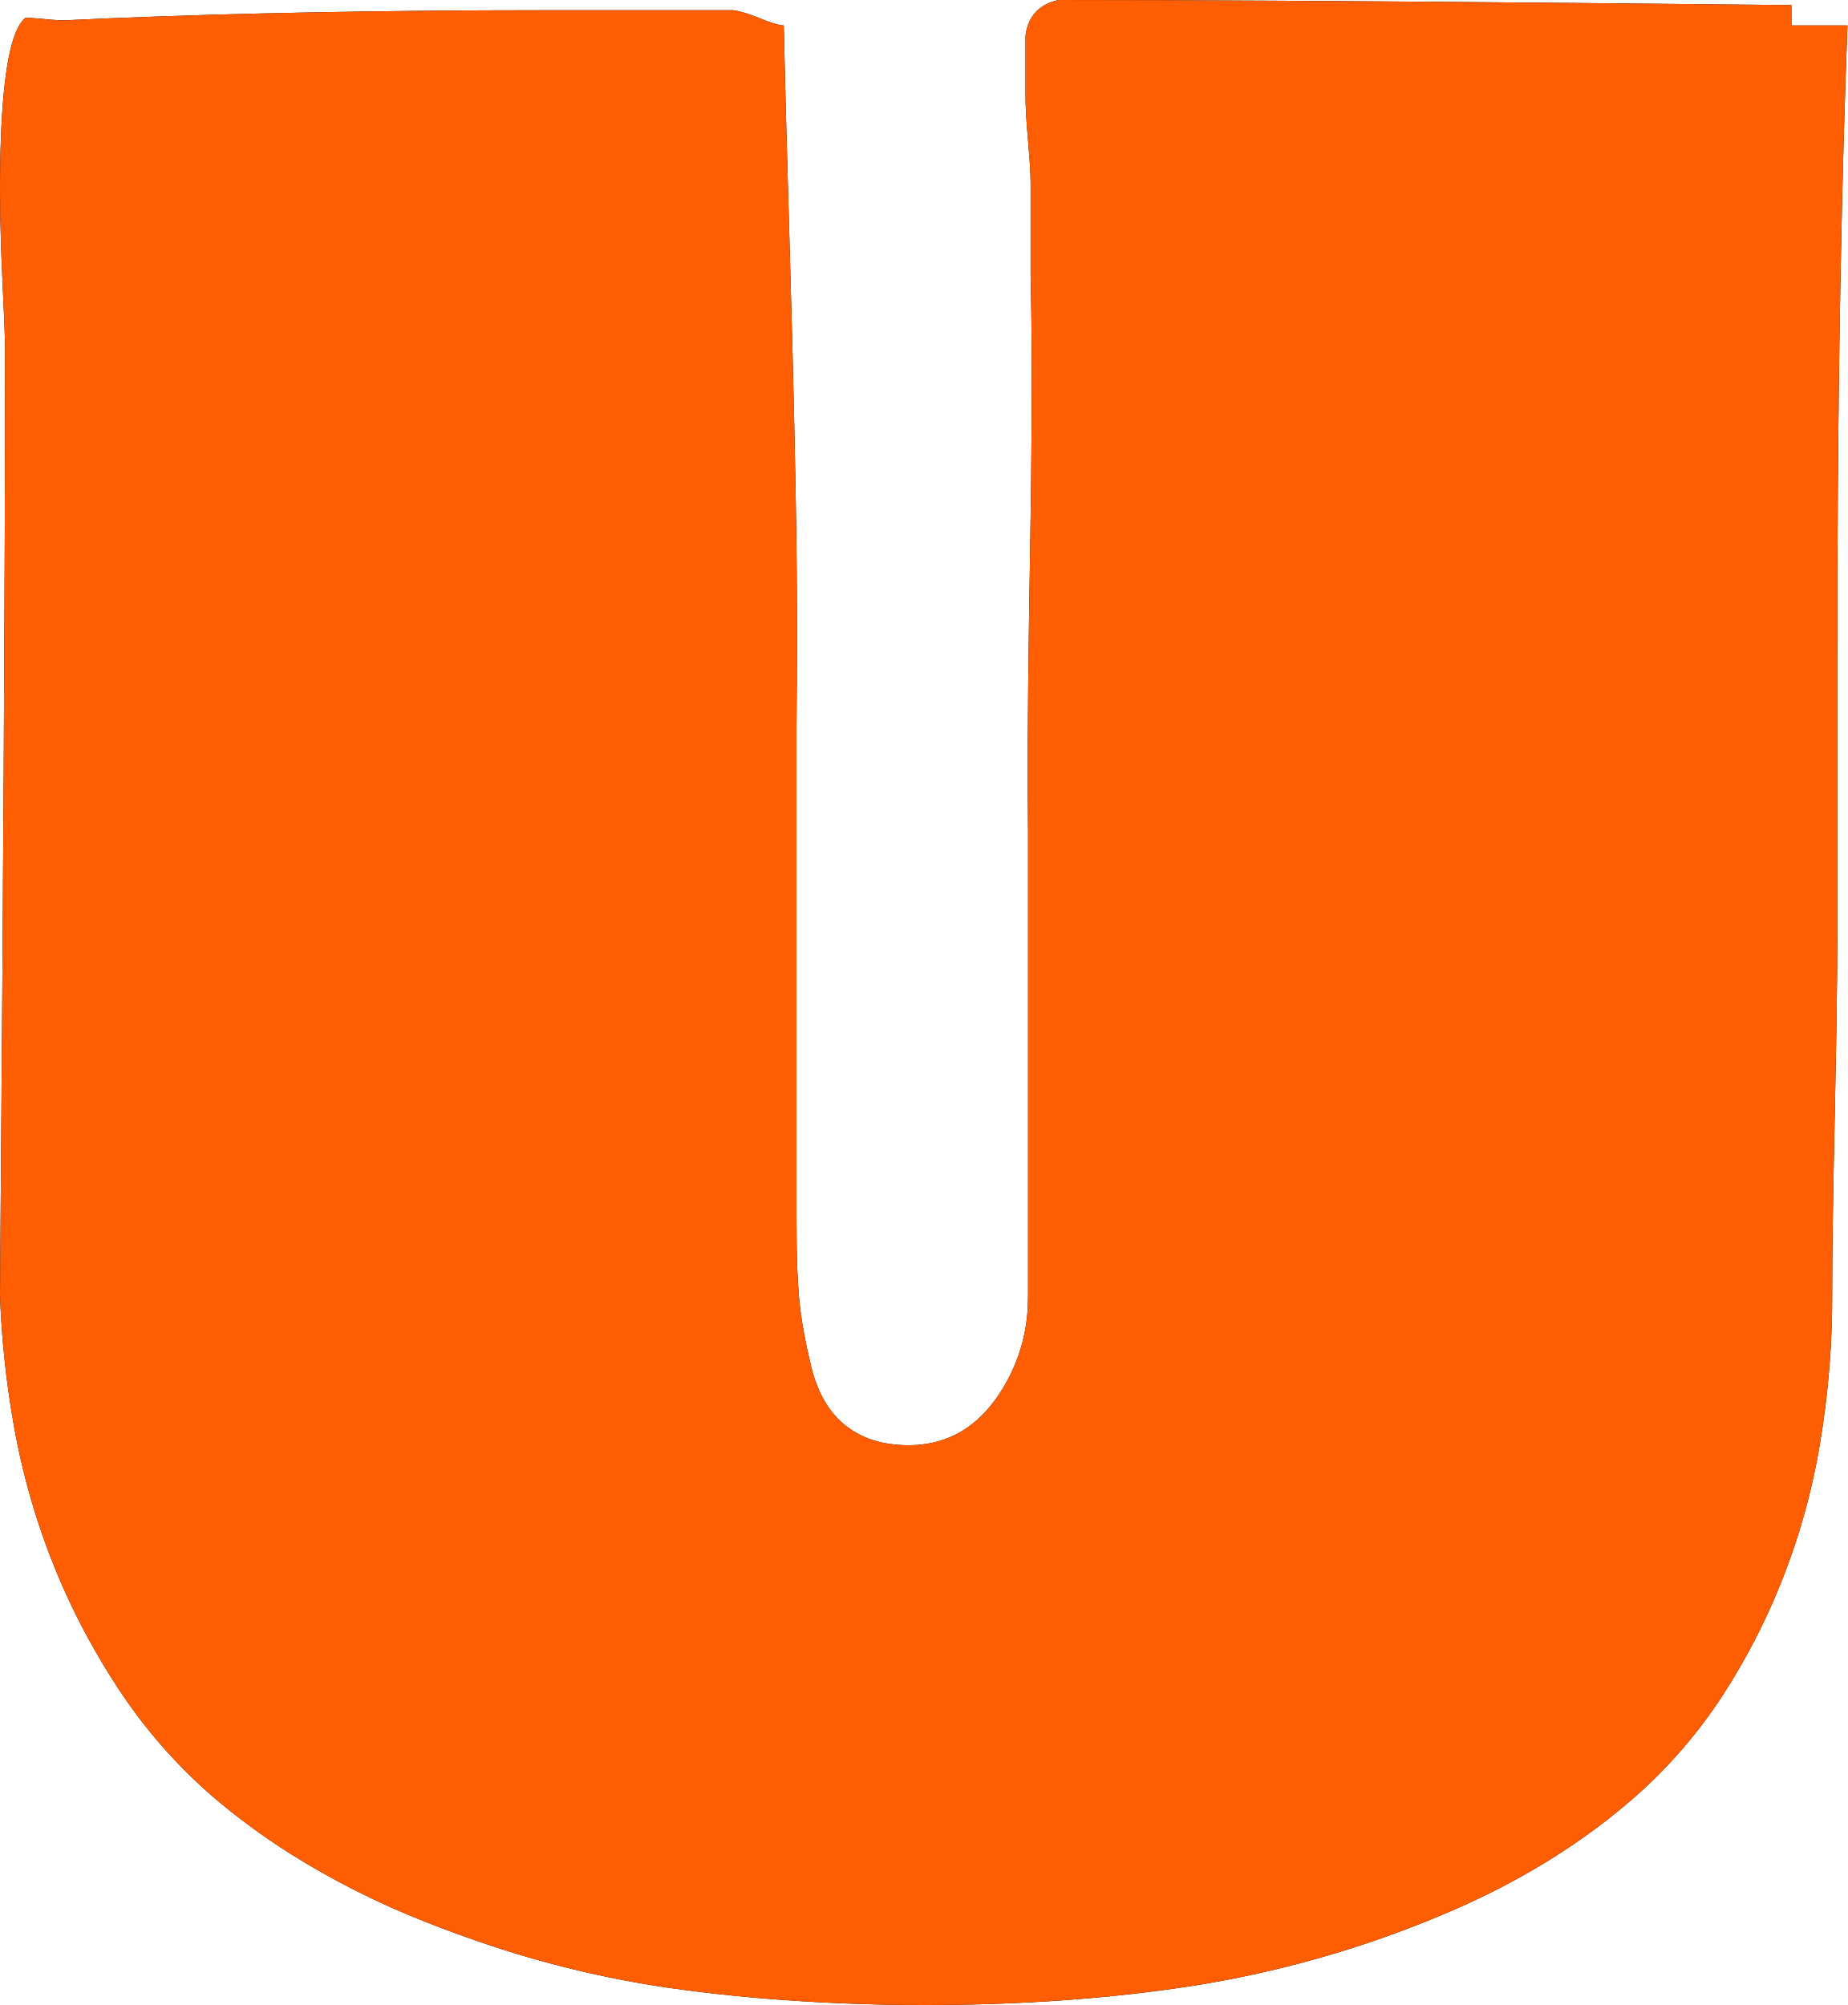
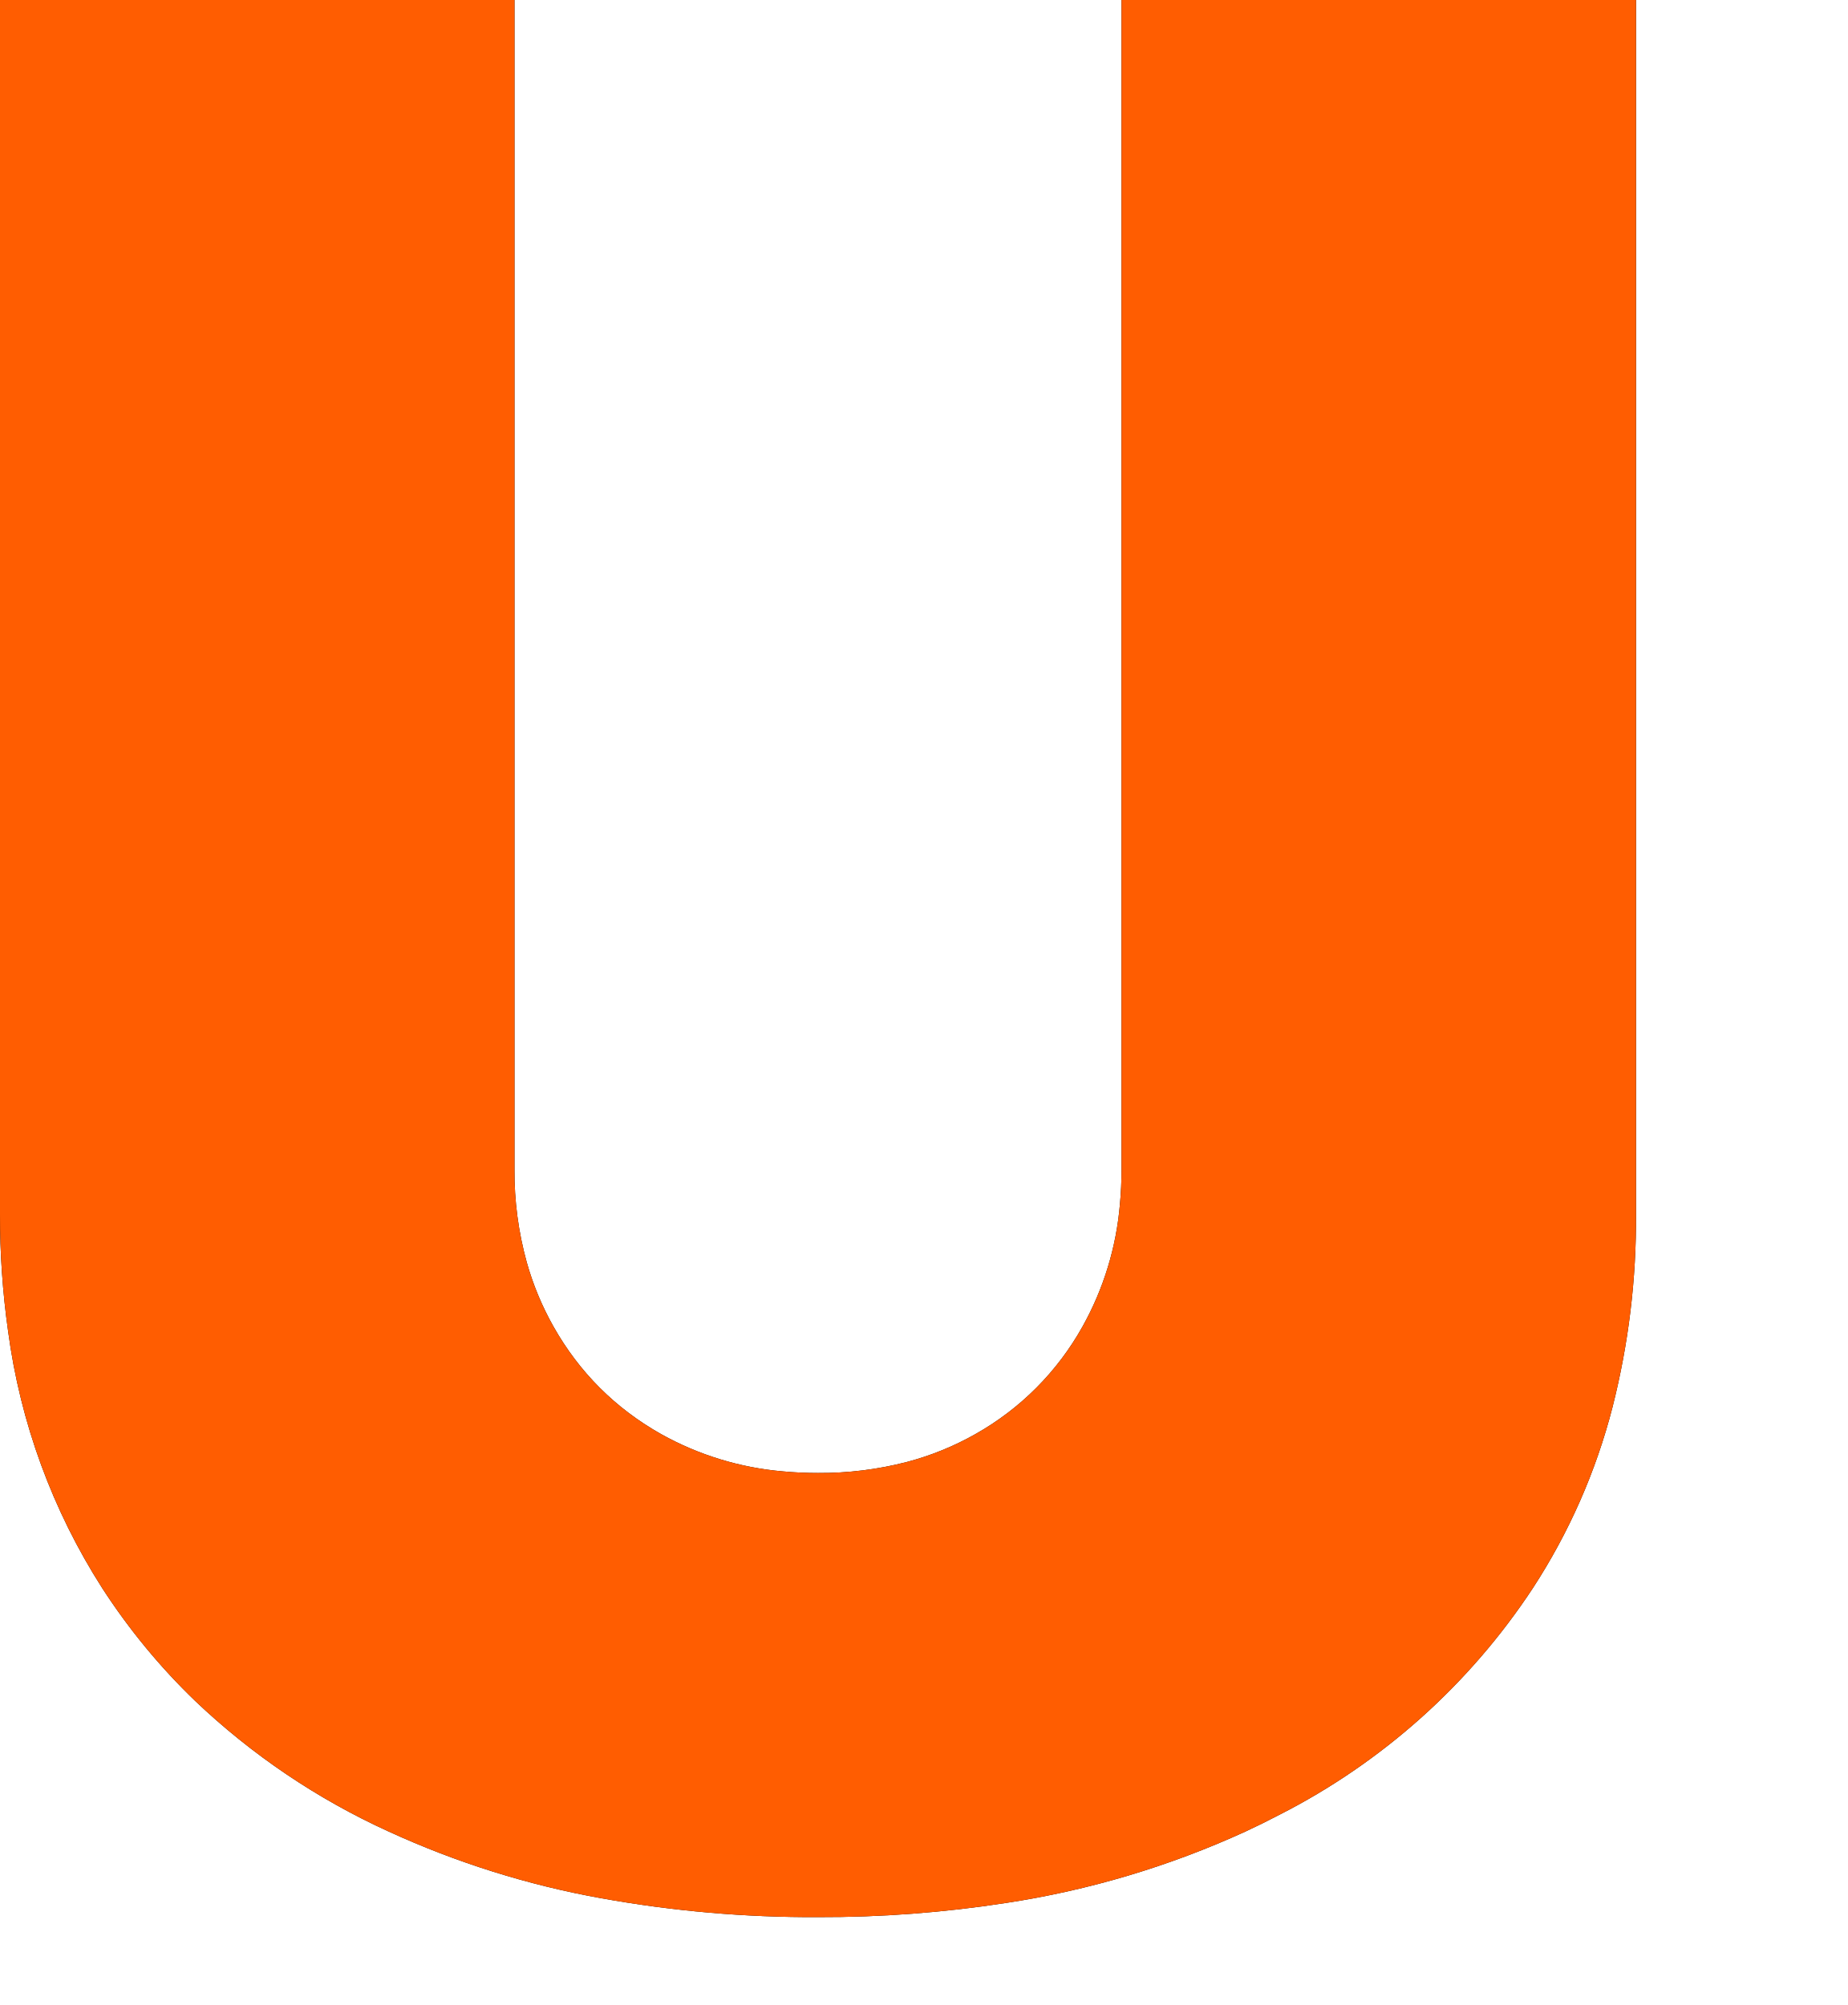
<svg xmlns="http://www.w3.org/2000/svg" width="70.899" height="76.953" viewBox="0 0 70.899 76.953">
-   <path fill-rule="evenodd" clip-rule="evenodd" d="M 0.195 13.867 L 0.195 13.281 A 7.489 7.489 0 0 0 0.192 13.092 Q 0.177 12.55 0.098 10.864 A 105.563 105.563 0 0 1 0.038 9.394 Q 0 8.24 0 7.324 A 54.451 54.451 0 0 1 0.034 5.305 Q 0.18 1.409 0.941 0.714 A 0.722 0.722 0 0 1 0.977 0.684 Q 1.221 0.684 1.709 0.732 A 16.287 16.287 0 0 0 1.938 0.754 Q 2.158 0.773 2.314 0.779 A 3.398 3.398 0 0 0 2.441 0.781 Q 9.491 0.446 18.488 0.398 A 571.229 571.229 0 0 1 21.484 0.391 L 28.125 0.391 A 2.337 2.337 0 0 1 28.392 0.442 Q 28.719 0.522 29.175 0.708 A 8.706 8.706 0 0 0 29.443 0.813 Q 29.887 0.977 30.078 0.977 Q 30.123 3.18 30.272 8.323 A 3050.899 3050.899 0 0 0 30.298 9.229 A 1130.833 1130.833 0 0 1 30.412 13.403 Q 30.454 15.051 30.487 16.547 A 613.577 613.577 0 0 1 30.542 19.385 A 299.47 299.47 0 0 1 30.586 24.488 A 284.247 284.247 0 0 1 30.566 27.832 L 30.566 46.875 A 57.771 57.771 0 0 0 30.573 47.736 Q 30.588 48.79 30.645 49.56 A 17.817 17.817 0 0 0 30.664 49.805 A 13.503 13.503 0 0 0 30.788 50.782 Q 30.865 51.257 30.978 51.787 A 26.035 26.035 0 0 0 31.128 52.441 A 5.29 5.29 0 0 0 31.476 53.451 Q 31.844 54.233 32.446 54.712 A 3.407 3.407 0 0 0 33.917 55.379 A 4.779 4.779 0 0 0 34.863 55.469 Q 36.914 55.469 38.184 53.735 A 6.576 6.576 0 0 0 39.448 49.992 A 8.112 8.112 0 0 0 39.453 49.707 L 39.453 31.836 Q 39.413 29.112 39.49 23.782 A 815.84 815.84 0 0 1 39.526 21.533 A 516.736 516.736 0 0 0 39.568 18.737 Q 39.628 13.678 39.551 10.547 L 39.551 7.031 A 8.517 8.517 0 0 0 39.545 6.728 Q 39.526 6.219 39.453 5.396 Q 39.373 4.49 39.359 3.933 A 8.773 8.773 0 0 1 39.356 3.711 L 39.356 1.367 Q 39.481 0.402 40.329 0.086 A 2.162 2.162 0 0 1 40.625 0 Q 47.803 0 60.476 0.114 A 6002.168 6002.168 0 0 1 68.75 0.195 L 68.75 0.977 L 70.899 0.977 A 498.944 498.944 0 0 0 70.66 9.258 Q 70.508 16.559 70.508 25.195 L 70.508 36.133 A 143.441 143.441 0 0 1 70.502 37.378 Q 70.484 39.415 70.414 42.707 A 865.984 865.984 0 0 1 70.41 42.871 Q 70.314 47.33 70.313 49.529 A 102.057 102.057 0 0 0 70.313 49.609 A 34.246 34.246 0 0 1 69.843 55.415 A 25.773 25.773 0 0 1 68.311 60.84 A 24.966 24.966 0 0 1 66.155 64.999 A 18.955 18.955 0 0 1 63.037 68.701 Q 59.766 71.68 55.127 73.584 A 41.213 41.213 0 0 1 45.752 76.221 Q 41.016 76.953 35.547 76.953 A 75.059 75.059 0 0 1 29.213 76.696 A 62.371 62.371 0 0 1 25.659 76.294 A 39.874 39.874 0 0 1 18.375 74.519 A 45.999 45.999 0 0 1 16.309 73.755 A 30.988 30.988 0 0 1 11.149 71.152 A 25.797 25.797 0 0 1 8.154 68.945 A 19.954 19.954 0 0 1 4.511 64.765 A 26.793 26.793 0 0 1 2.49 61.084 A 26.964 26.964 0 0 1 0.529 54.694 A 35.461 35.461 0 0 1 0 49.707 Q 0.195 25.79 0.195 13.972 A 1532.194 1532.194 0 0 0 0.195 13.867 Z" fill="currentColor" />
-   <path fill-rule="evenodd" clip-rule="evenodd" d="M 0.195 13.867 L 0.195 13.281 A 7.489 7.489 0 0 0 0.192 13.092 Q 0.177 12.55 0.098 10.864 A 105.563 105.563 0 0 1 0.038 9.394 Q 0 8.24 0 7.324 A 54.451 54.451 0 0 1 0.034 5.305 Q 0.18 1.409 0.941 0.714 A 0.722 0.722 0 0 1 0.977 0.684 Q 1.221 0.684 1.709 0.732 A 16.287 16.287 0 0 0 1.938 0.754 Q 2.158 0.773 2.314 0.779 A 3.398 3.398 0 0 0 2.441 0.781 Q 9.491 0.446 18.488 0.398 A 571.229 571.229 0 0 1 21.484 0.391 L 28.125 0.391 A 2.337 2.337 0 0 1 28.392 0.442 Q 28.719 0.522 29.175 0.708 A 8.706 8.706 0 0 0 29.443 0.813 Q 29.887 0.977 30.078 0.977 Q 30.123 3.18 30.272 8.323 A 3050.899 3050.899 0 0 0 30.298 9.229 A 1130.833 1130.833 0 0 1 30.412 13.403 Q 30.454 15.051 30.487 16.547 A 613.577 613.577 0 0 1 30.542 19.385 A 299.47 299.47 0 0 1 30.586 24.488 A 284.247 284.247 0 0 1 30.566 27.832 L 30.566 46.875 A 57.771 57.771 0 0 0 30.573 47.736 Q 30.588 48.79 30.645 49.56 A 17.817 17.817 0 0 0 30.664 49.805 A 13.503 13.503 0 0 0 30.788 50.782 Q 30.865 51.257 30.978 51.787 A 26.035 26.035 0 0 0 31.128 52.441 A 5.29 5.29 0 0 0 31.476 53.451 Q 31.844 54.233 32.446 54.712 A 3.407 3.407 0 0 0 33.917 55.379 A 4.779 4.779 0 0 0 34.863 55.469 Q 36.914 55.469 38.184 53.735 A 6.576 6.576 0 0 0 39.448 49.992 A 8.112 8.112 0 0 0 39.453 49.707 L 39.453 31.836 Q 39.413 29.112 39.49 23.782 A 815.84 815.84 0 0 1 39.526 21.533 A 516.736 516.736 0 0 0 39.568 18.737 Q 39.628 13.678 39.551 10.547 L 39.551 7.031 A 8.517 8.517 0 0 0 39.545 6.728 Q 39.526 6.219 39.453 5.396 Q 39.373 4.49 39.359 3.933 A 8.773 8.773 0 0 1 39.356 3.711 L 39.356 1.367 Q 39.481 0.402 40.329 0.086 A 2.162 2.162 0 0 1 40.625 0 Q 47.803 0 60.476 0.114 A 6002.168 6002.168 0 0 1 68.75 0.195 L 68.75 0.977 L 70.899 0.977 A 498.944 498.944 0 0 0 70.66 9.258 Q 70.508 16.559 70.508 25.195 L 70.508 36.133 A 143.441 143.441 0 0 1 70.502 37.378 Q 70.484 39.415 70.414 42.707 A 865.984 865.984 0 0 1 70.41 42.871 Q 70.314 47.33 70.313 49.529 A 102.057 102.057 0 0 0 70.313 49.609 A 34.246 34.246 0 0 1 69.843 55.415 A 25.773 25.773 0 0 1 68.311 60.84 A 24.966 24.966 0 0 1 66.155 64.999 A 18.955 18.955 0 0 1 63.037 68.701 Q 59.766 71.68 55.127 73.584 A 41.213 41.213 0 0 1 45.752 76.221 Q 41.016 76.953 35.547 76.953 A 75.059 75.059 0 0 1 29.213 76.696 A 62.371 62.371 0 0 1 25.659 76.294 A 39.874 39.874 0 0 1 18.375 74.519 A 45.999 45.999 0 0 1 16.309 73.755 A 30.988 30.988 0 0 1 11.149 71.152 A 25.797 25.797 0 0 1 8.154 68.945 A 19.954 19.954 0 0 1 4.511 64.765 A 26.793 26.793 0 0 1 2.49 61.084 A 26.964 26.964 0 0 1 0.529 54.694 A 35.461 35.461 0 0 1 0 49.707 Q 0.195 25.79 0.195 13.972 A 1532.194 1532.194 0 0 0 0.195 13.867 Z" fill="#FF5D01" />
+   <path fill-rule="evenodd" clip-rule="evenodd" d="M 43.04 44.886 L 43.04 0 L 62.784 0 L 62.784 46.591 A 29.272 29.272 0 0 1 61.885 53.999 A 23.408 23.408 0 0 1 58.825 60.955 A 25.49 25.49 0 0 1 49.096 69.654 A 30.874 30.874 0 0 1 47.798 70.295 A 34.523 34.523 0 0 1 38.605 73.037 A 46.05 46.05 0 0 1 31.392 73.58 A 45.591 45.591 0 0 1 23.085 72.858 A 33.984 33.984 0 0 1 14.915 70.295 A 27.003 27.003 0 0 1 7.489 65.282 A 24.438 24.438 0 0 1 3.924 60.955 A 24.247 24.247 0 0 1 0.31 51.087 A 31.571 31.571 0 0 1 0 46.591 L 0 0 L 19.744 0 L 19.744 44.886 A 13.037 13.037 0 0 0 20.216 48.451 A 11.176 11.176 0 0 0 21.236 50.906 Q 22.727 53.551 25.373 55.043 A 11.625 11.625 0 0 0 30.052 56.473 A 14.331 14.331 0 0 0 31.392 56.534 A 13.254 13.254 0 0 0 34.794 56.113 A 11.032 11.032 0 0 0 37.429 55.043 A 10.725 10.725 0 0 0 41.548 50.906 A 11.625 11.625 0 0 0 42.978 46.227 A 14.331 14.331 0 0 0 43.04 44.886 Z" fill="currentColor" />
+   <path fill-rule="evenodd" clip-rule="evenodd" d="M 43.04 44.886 L 43.04 0 L 62.784 0 L 62.784 46.591 A 29.272 29.272 0 0 1 61.885 53.999 A 23.408 23.408 0 0 1 58.825 60.955 A 25.49 25.49 0 0 1 49.096 69.654 A 30.874 30.874 0 0 1 47.798 70.295 A 34.523 34.523 0 0 1 38.605 73.037 A 46.05 46.05 0 0 1 31.392 73.58 A 45.591 45.591 0 0 1 23.085 72.858 A 33.984 33.984 0 0 1 14.915 70.295 A 27.003 27.003 0 0 1 7.489 65.282 A 24.438 24.438 0 0 1 3.924 60.955 A 24.247 24.247 0 0 1 0.31 51.087 A 31.571 31.571 0 0 1 0 46.591 L 0 0 L 19.744 0 L 19.744 44.886 A 13.037 13.037 0 0 0 20.216 48.451 A 11.176 11.176 0 0 0 21.236 50.906 Q 22.727 53.551 25.373 55.043 A 11.625 11.625 0 0 0 30.052 56.473 A 14.331 14.331 0 0 0 31.392 56.534 A 13.254 13.254 0 0 0 34.794 56.113 A 11.032 11.032 0 0 0 37.429 55.043 A 10.725 10.725 0 0 0 41.548 50.906 A 11.625 11.625 0 0 0 42.978 46.227 A 14.331 14.331 0 0 0 43.04 44.886 Z" fill="#FF5D01" />
</svg>
